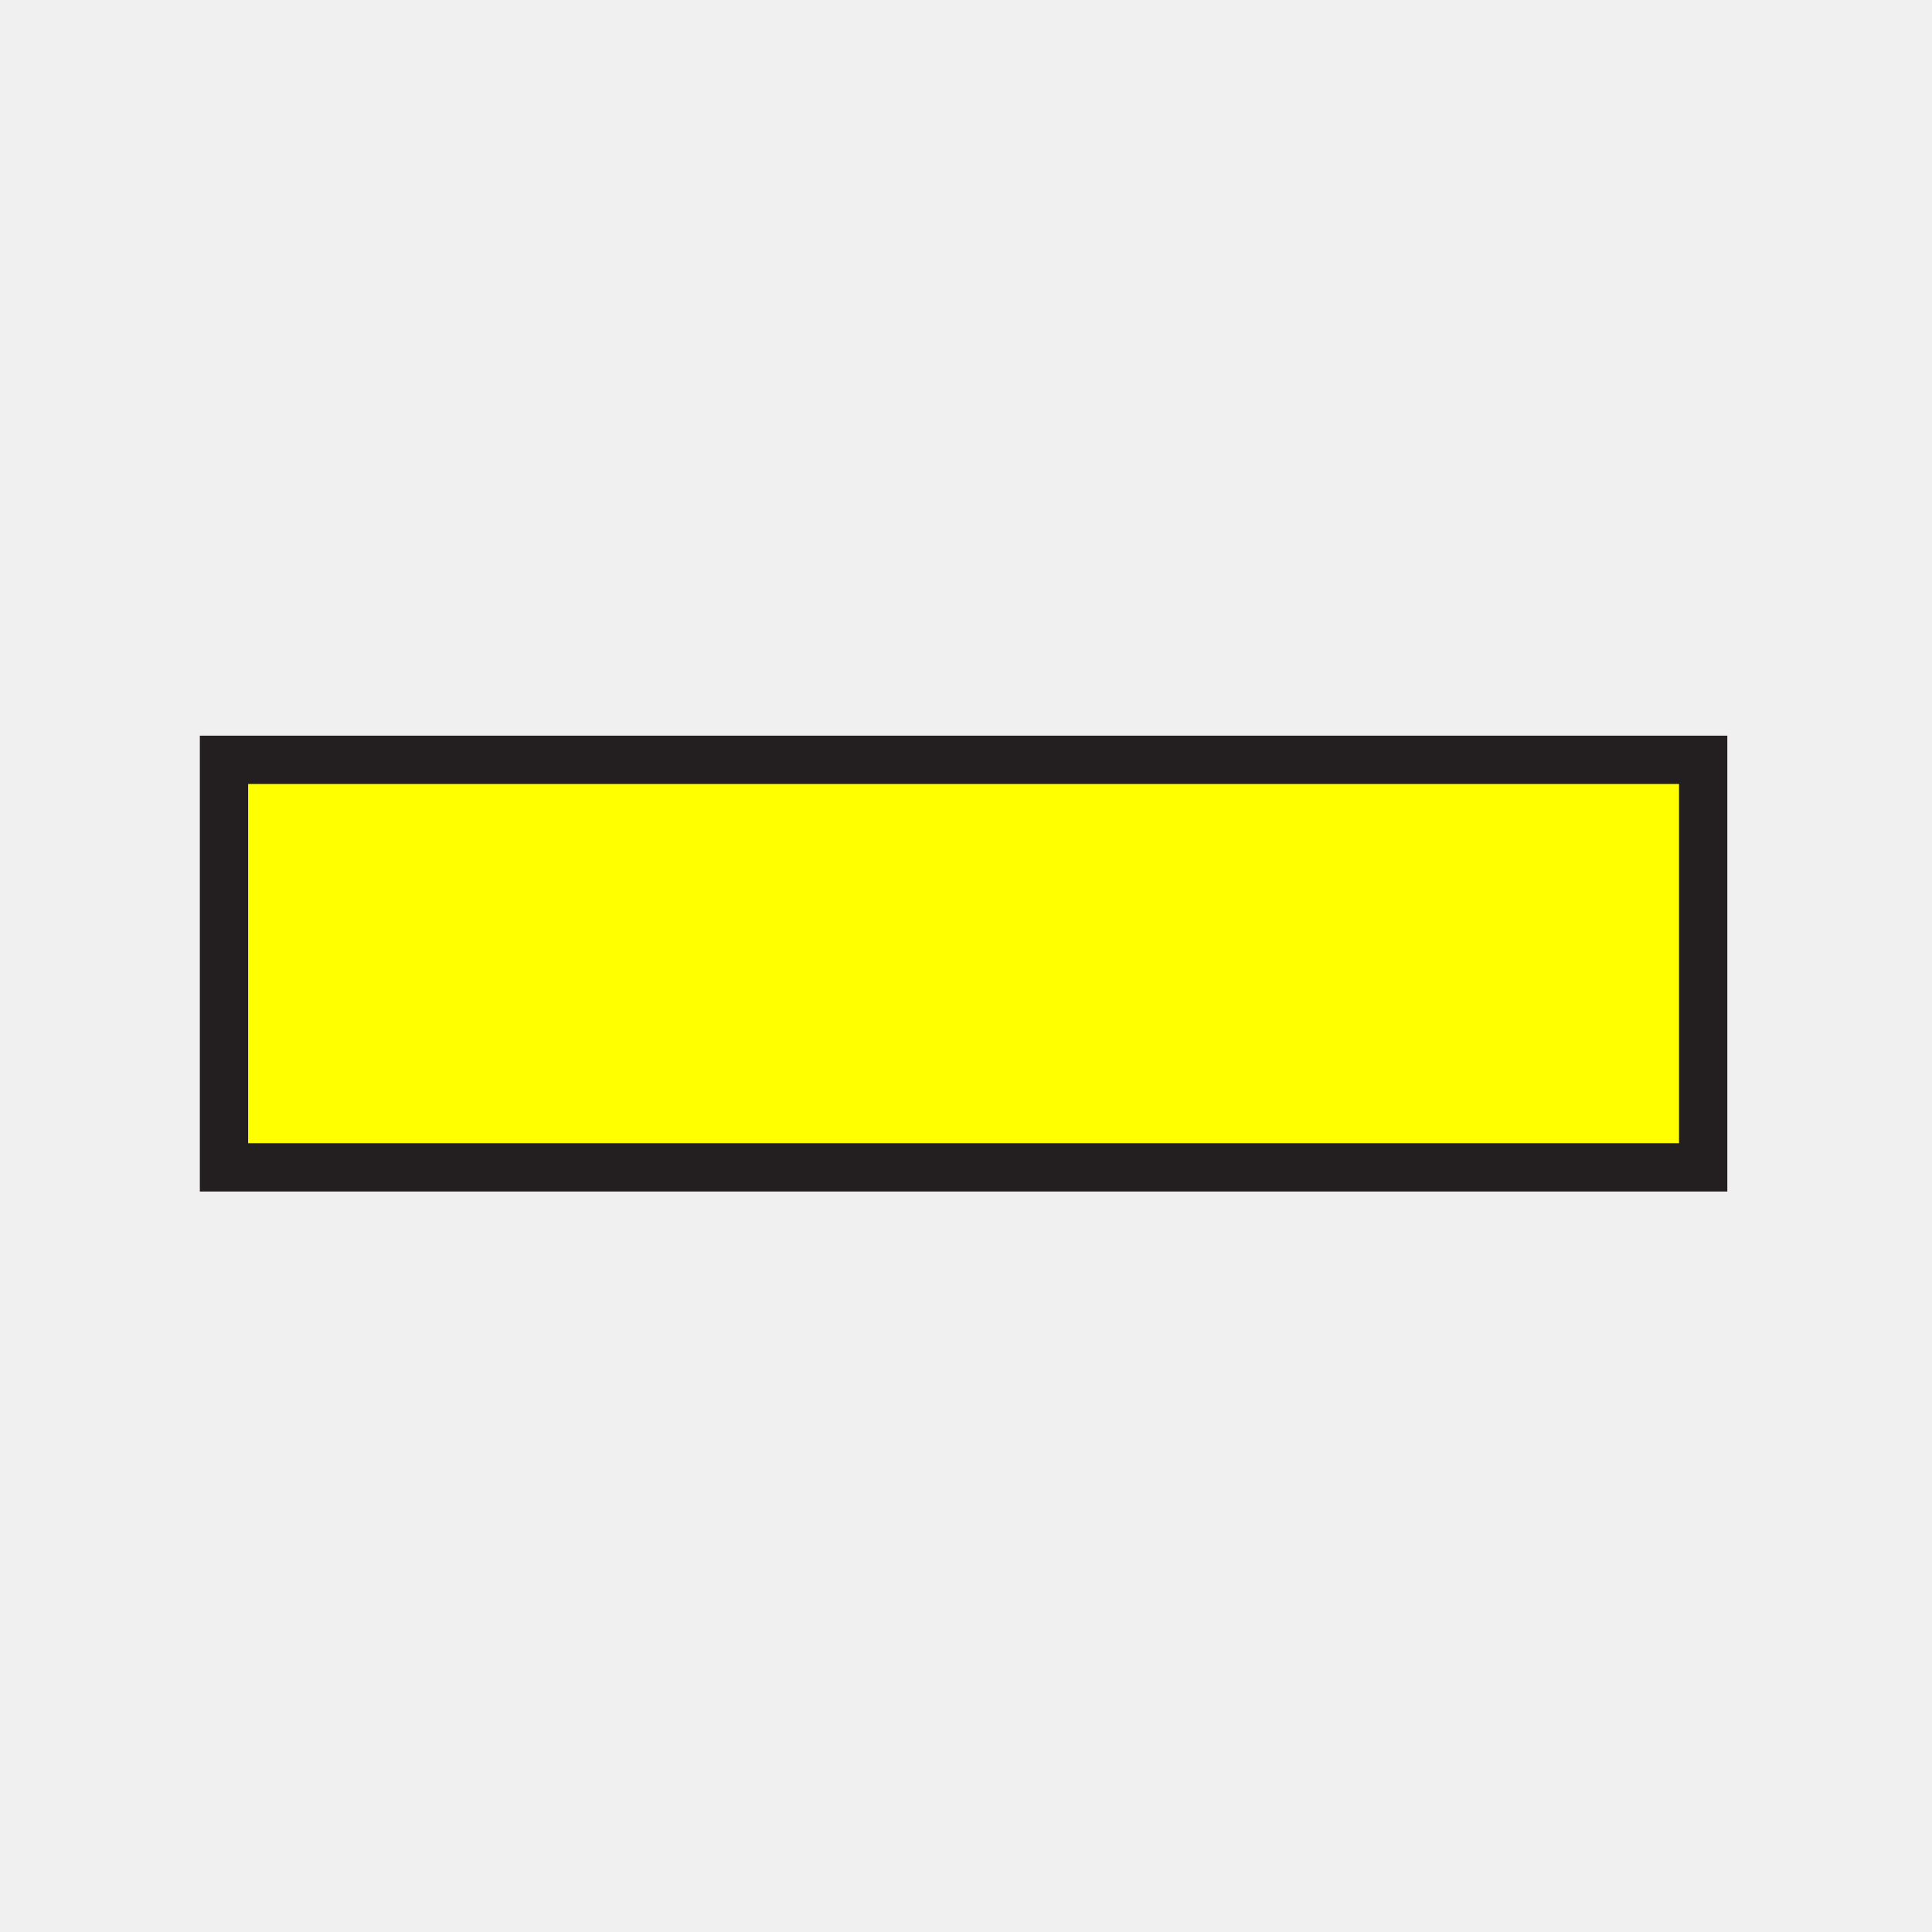
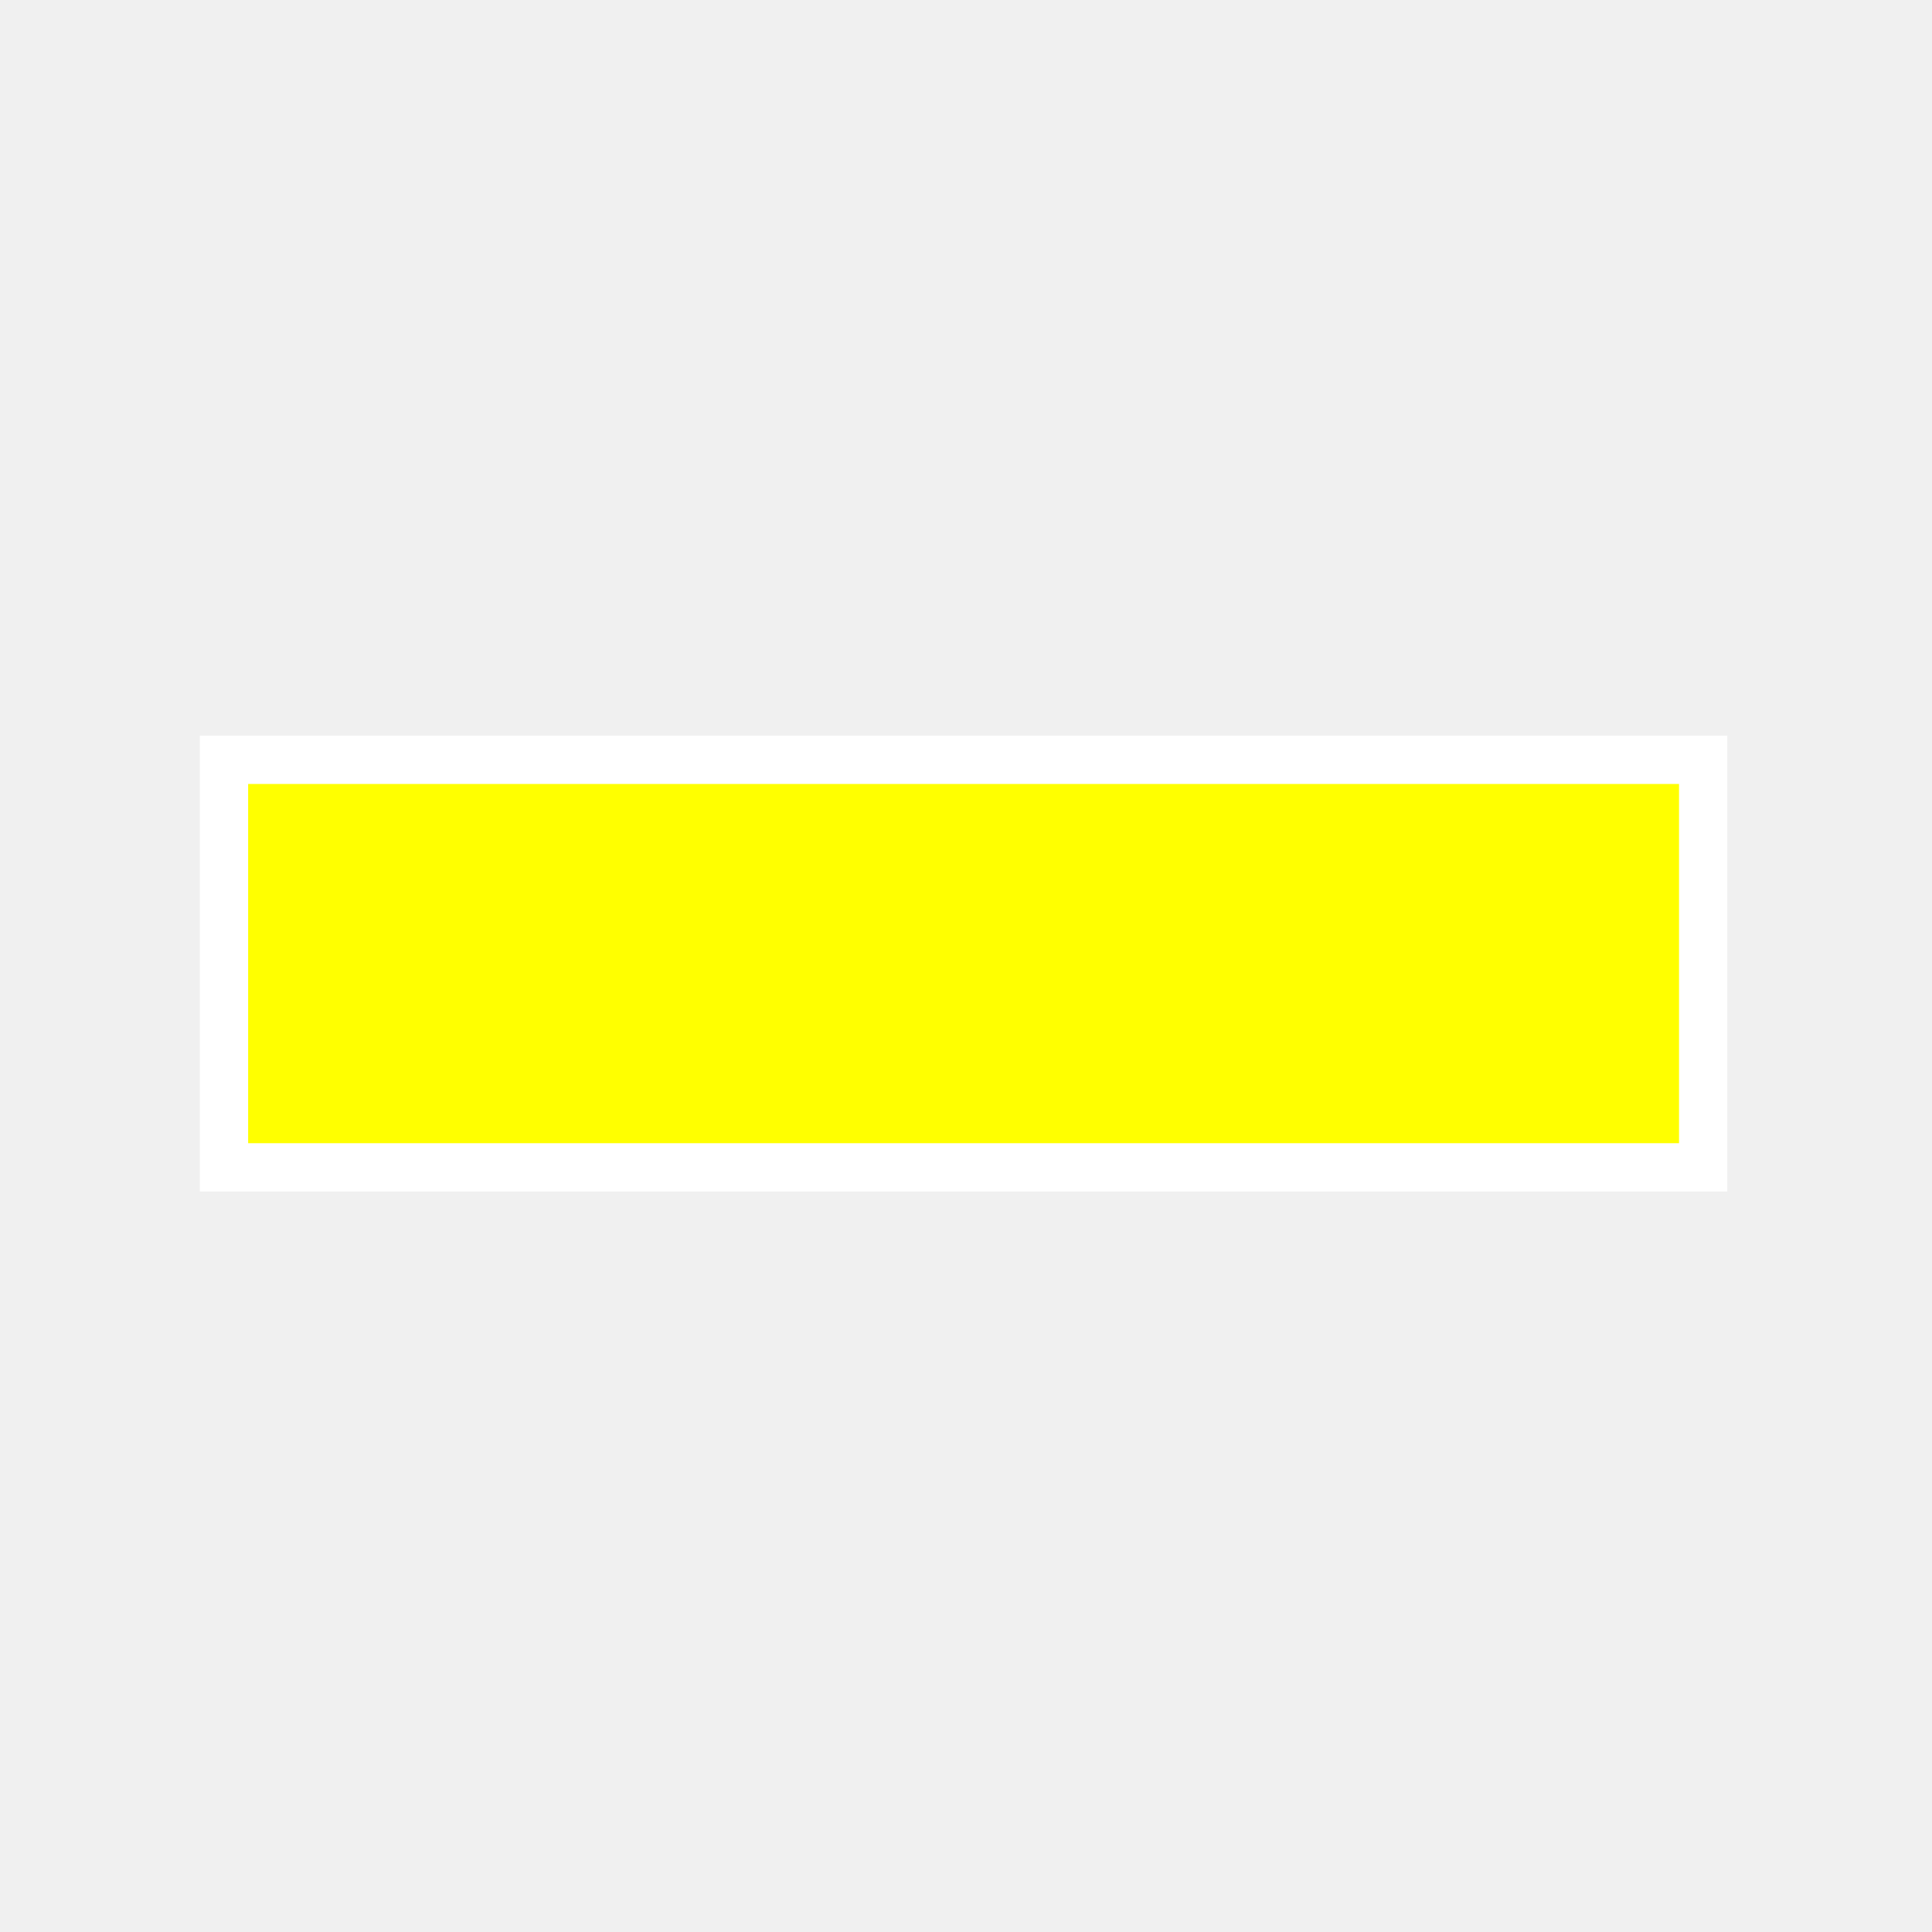
<svg xmlns="http://www.w3.org/2000/svg" version="1.1" id="_0.SNG-U----------" x="0px" y="0px" width="400px" height="400px" viewBox="0 0 400 400" enable-background="new 0 0 400 400" xml:space="preserve">
-   <rect x="46.375" y="157.313" fill="#FFFF00" stroke="#231F20" stroke-width="10" width="306.25" height="84.375" />
+   <defs id="defs3027" />
+   <rect x="46.375" y="157.313" width="306.25" height="84.375" id="rect3023" style="fill:#ffff00;stroke:#ffffff;stroke-width:10" />
</svg>
